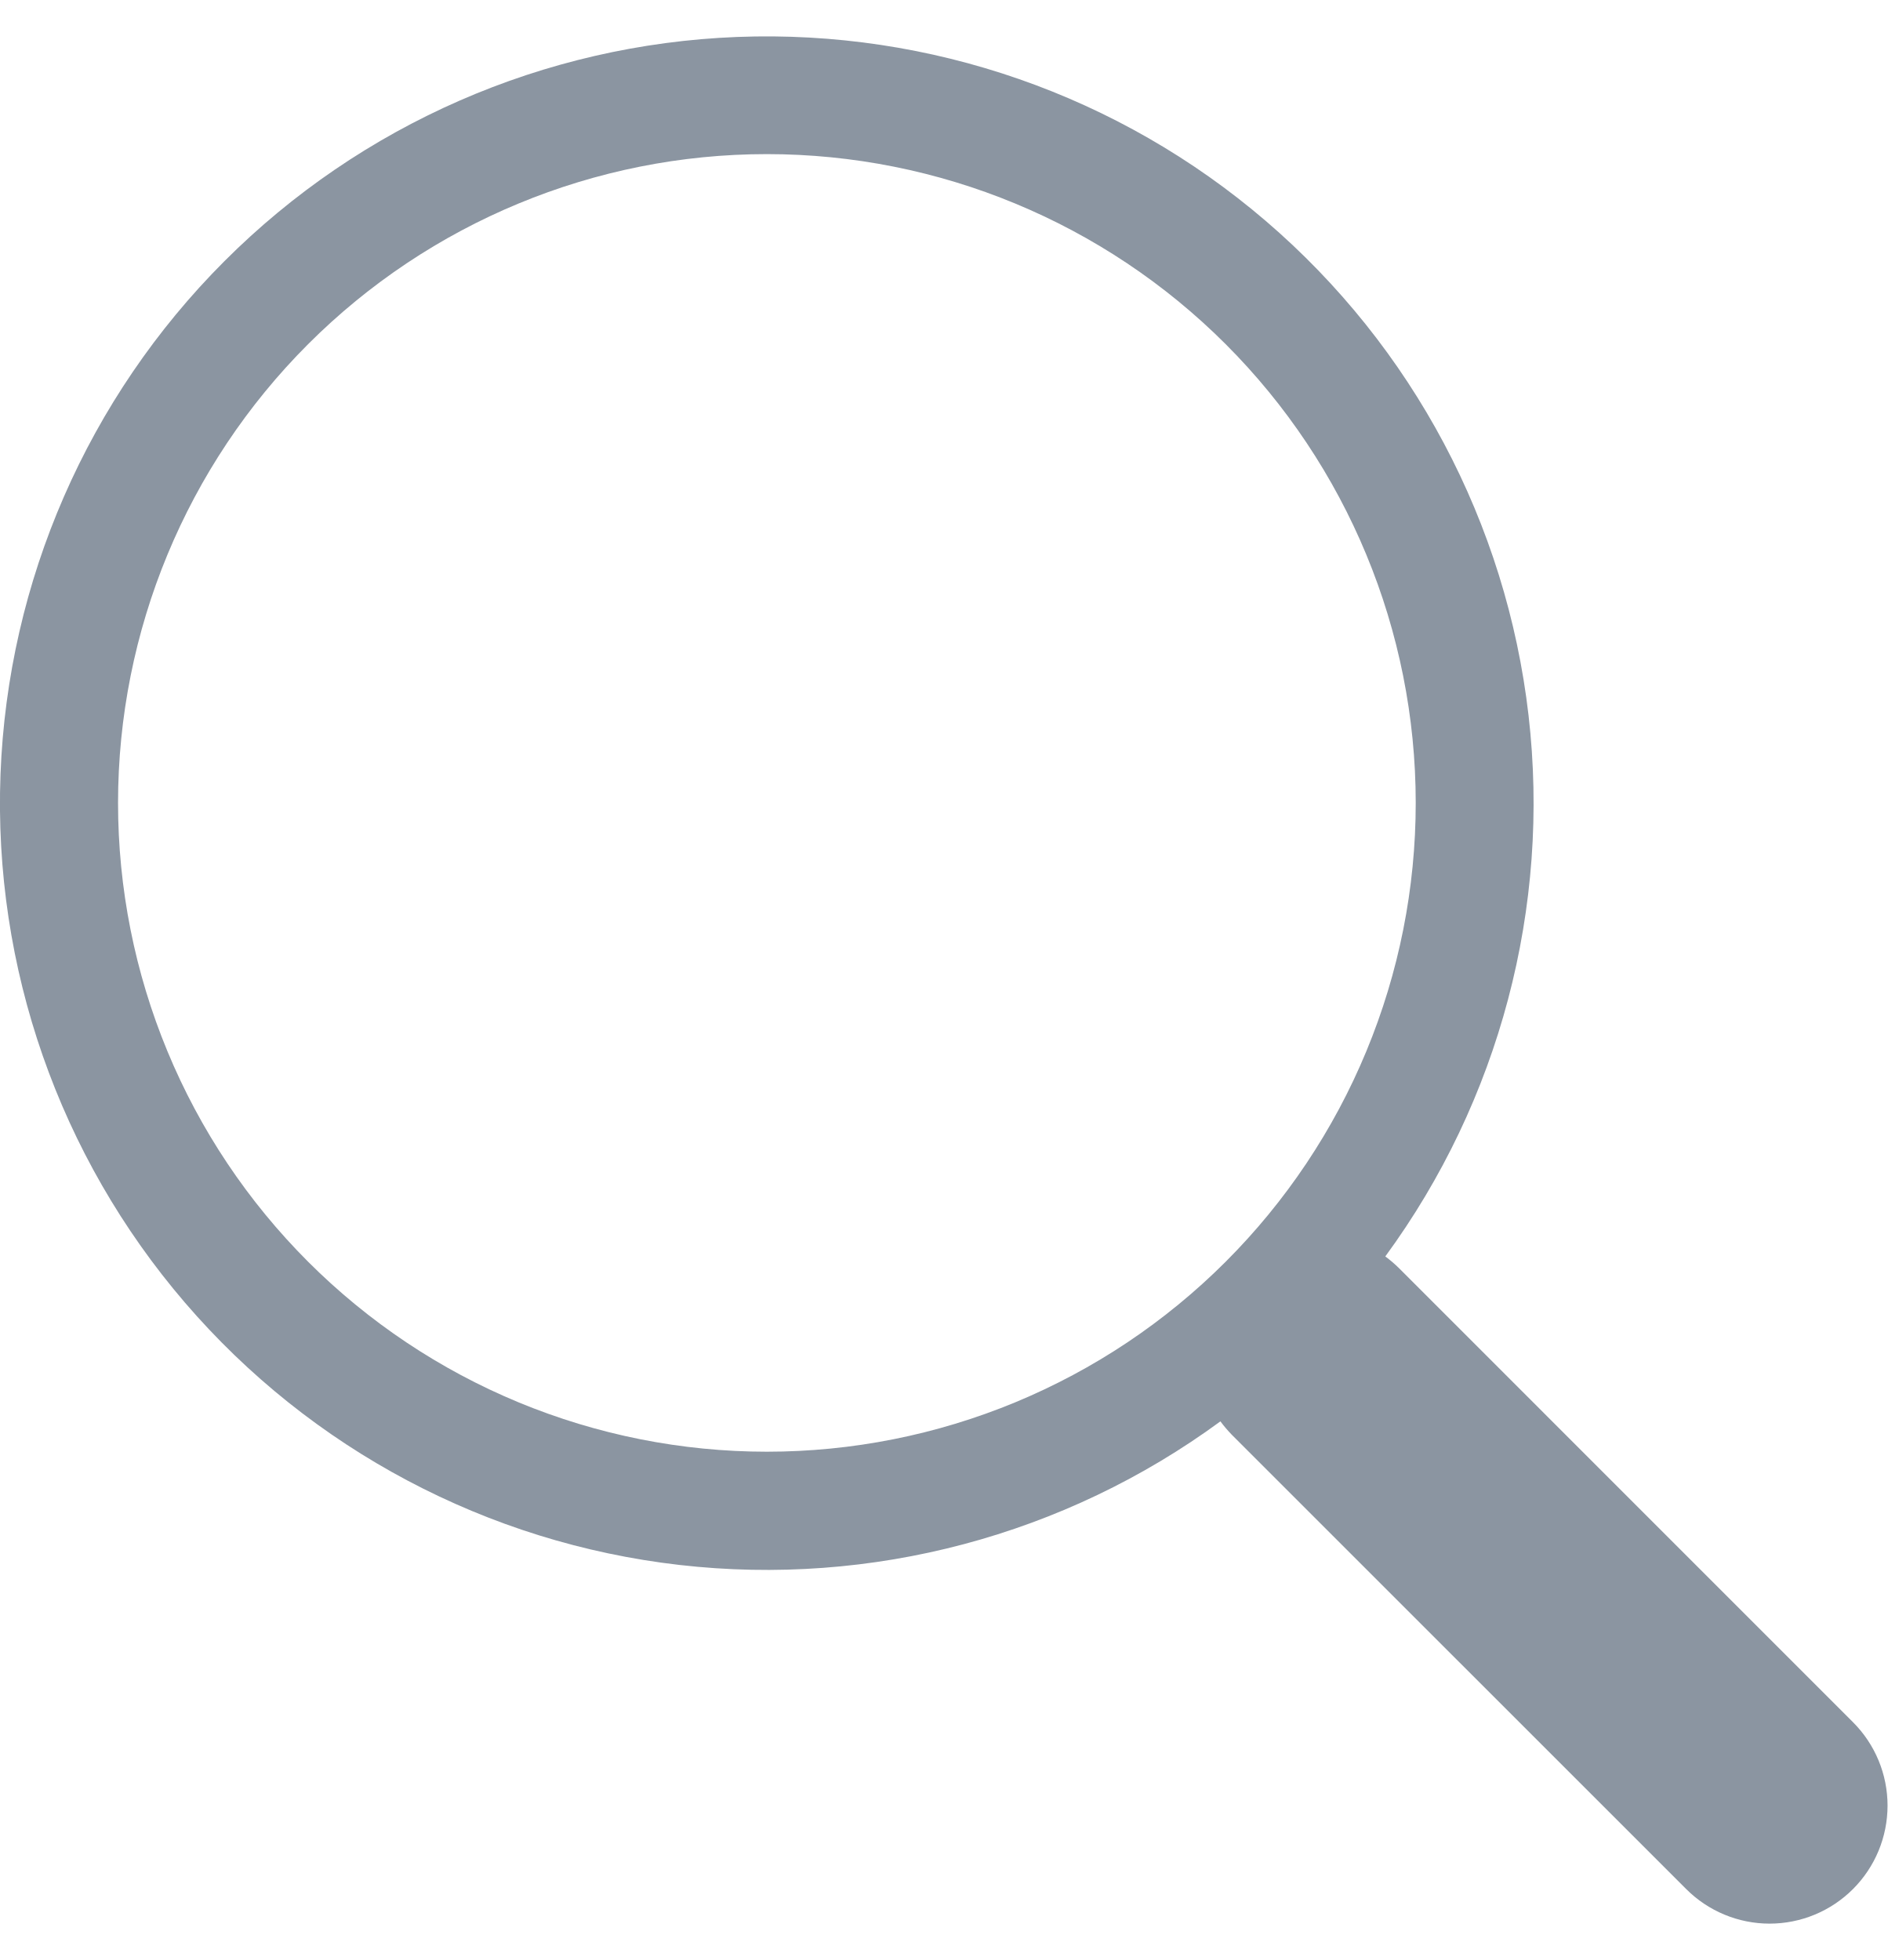
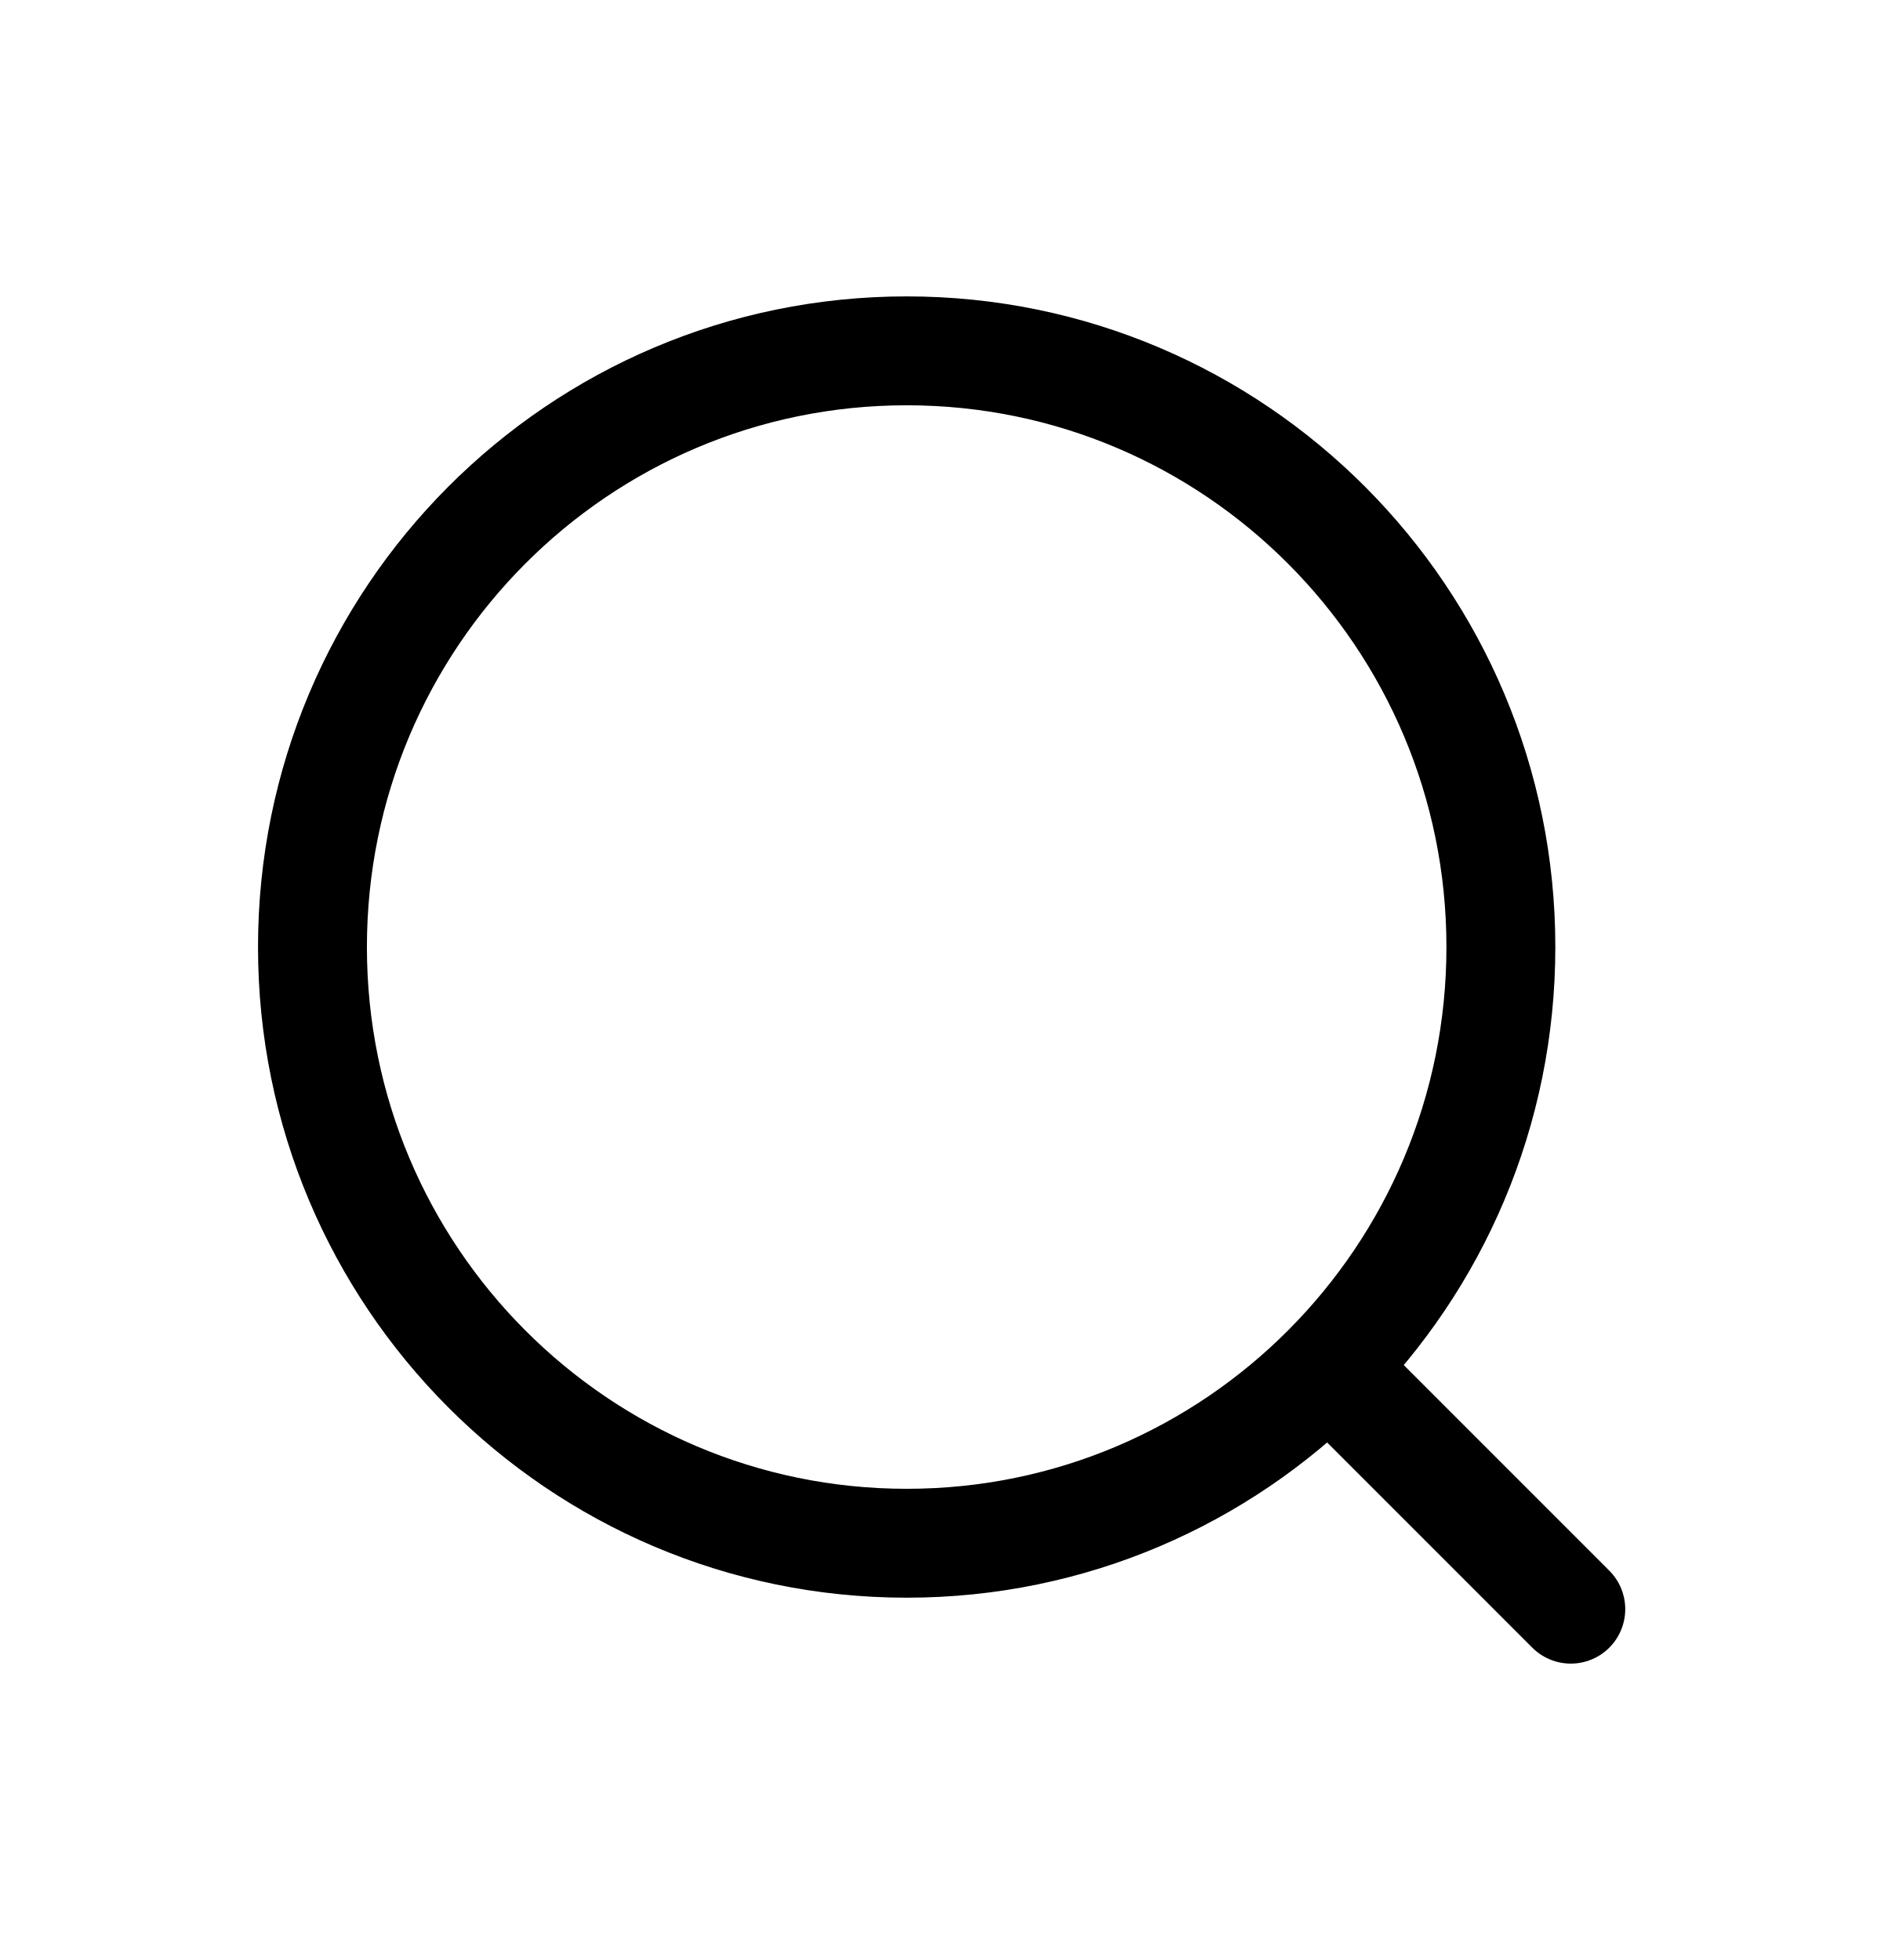
<svg xmlns="http://www.w3.org/2000/svg" width="26" height="27" viewBox="0 0 26 27" fill="none">
-   <path id="Vector" d="M19.082 17.308C20.655 15.16 21.36 12.498 21.055 9.854C20.75 7.209 19.458 4.778 17.437 3.045C15.416 1.312 12.815 0.407 10.155 0.509C7.495 0.612 4.972 1.715 3.091 3.598C1.209 5.481 0.108 8.005 0.007 10.665C-0.094 13.325 0.814 15.925 2.548 17.945C4.282 19.964 6.715 21.255 9.359 21.558C12.004 21.861 14.666 21.154 16.812 19.579H16.81C16.858 19.644 16.911 19.706 16.969 19.766L23.226 26.022C23.53 26.327 23.944 26.499 24.375 26.499C24.806 26.499 25.219 26.328 25.524 26.023C25.829 25.718 26 25.305 26 24.874C26.001 24.443 25.829 24.029 25.525 23.725L19.269 17.468C19.21 17.41 19.148 17.357 19.082 17.308ZM19.501 11.061C19.501 12.235 19.27 13.397 18.821 14.481C18.372 15.566 17.713 16.551 16.883 17.381C16.053 18.211 15.068 18.869 13.984 19.318C12.899 19.767 11.737 19.998 10.563 19.998C9.39 19.998 8.228 19.767 7.143 19.318C6.059 18.869 5.074 18.211 4.244 17.381C3.414 16.551 2.755 15.566 2.306 14.481C1.857 13.397 1.626 12.235 1.626 11.061C1.626 8.691 2.568 6.417 4.244 4.741C5.92 3.065 8.193 2.123 10.563 2.123C12.934 2.123 15.207 3.065 16.883 4.741C18.559 6.417 19.501 8.691 19.501 11.061Z" fill="#8B95A1" />
+   <g id="mynaui:search">
+     <path id="Vector" d="M18.301 18.83L21.637 22.167M20.674 13.046C20.674 17.582 17.009 21.259 12.49 21.259C7.969 21.259 4.304 17.582 4.304 13.047C4.304 8.509 7.969 4.833 12.489 4.833C17.009 4.833 20.674 8.51 20.674 13.046Z" stroke="black" stroke-width="1.5" stroke-linecap="round" stroke-linejoin="round" />
+   </g>
</svg>
